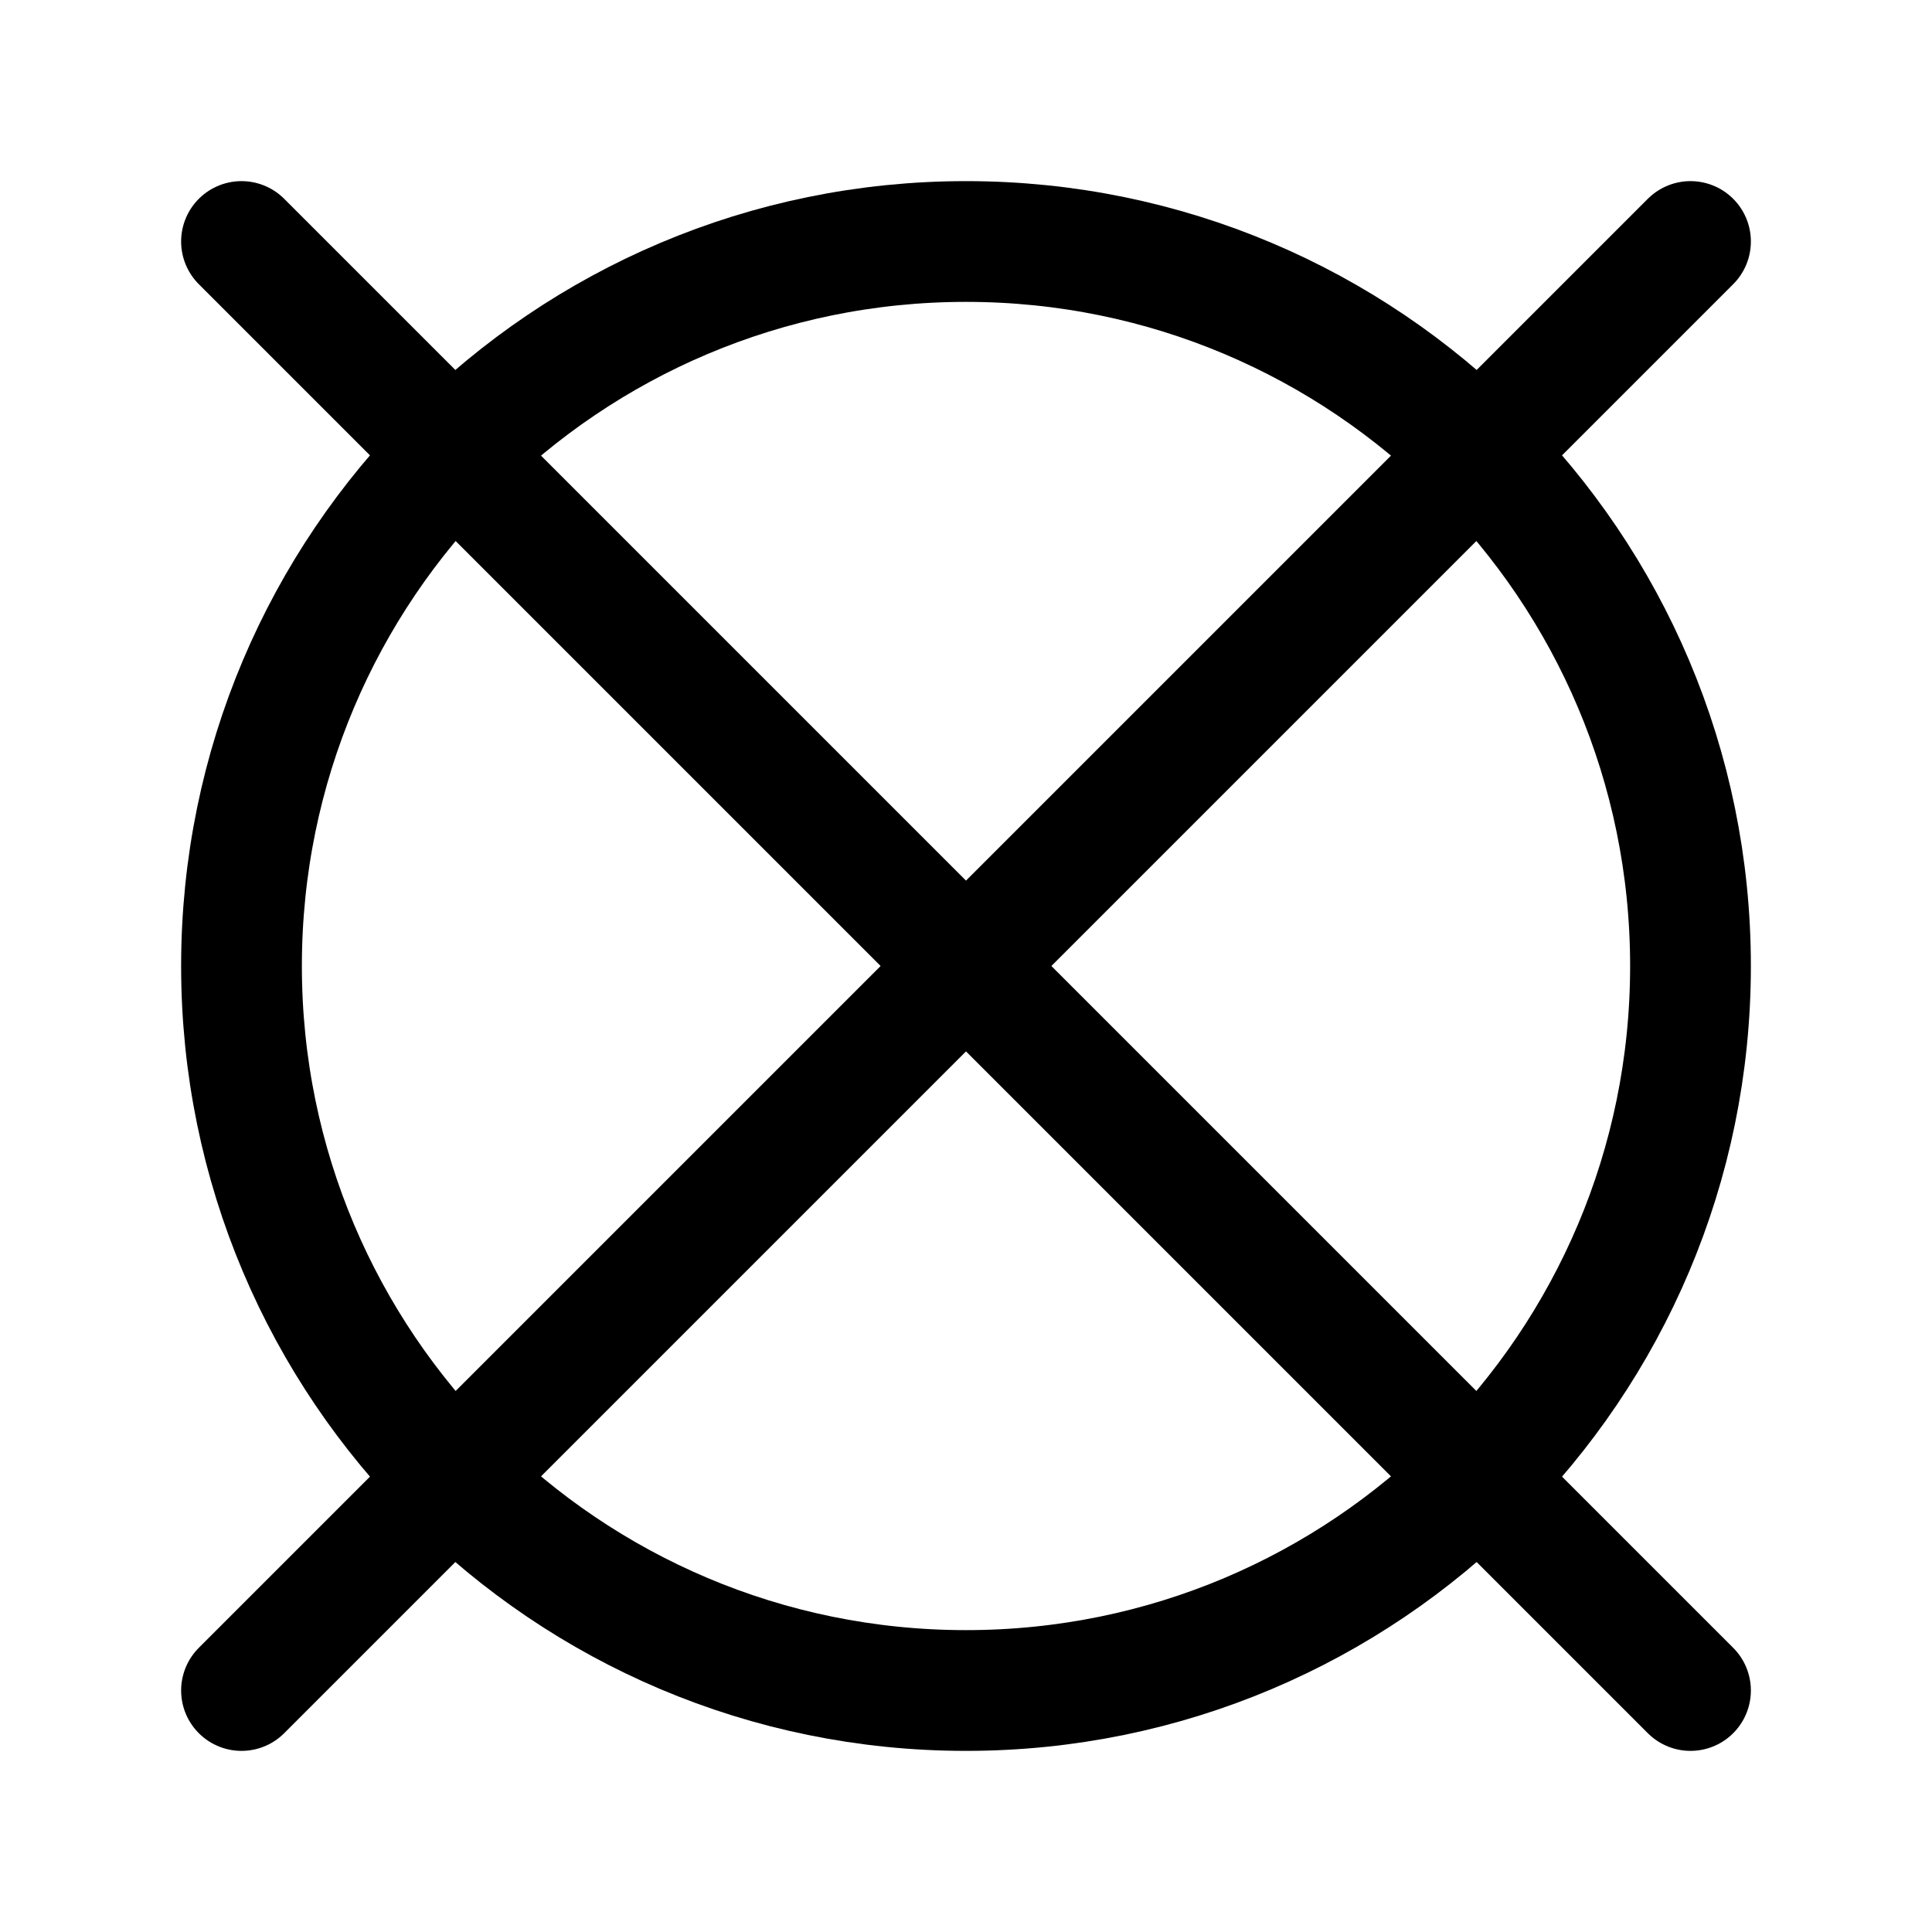
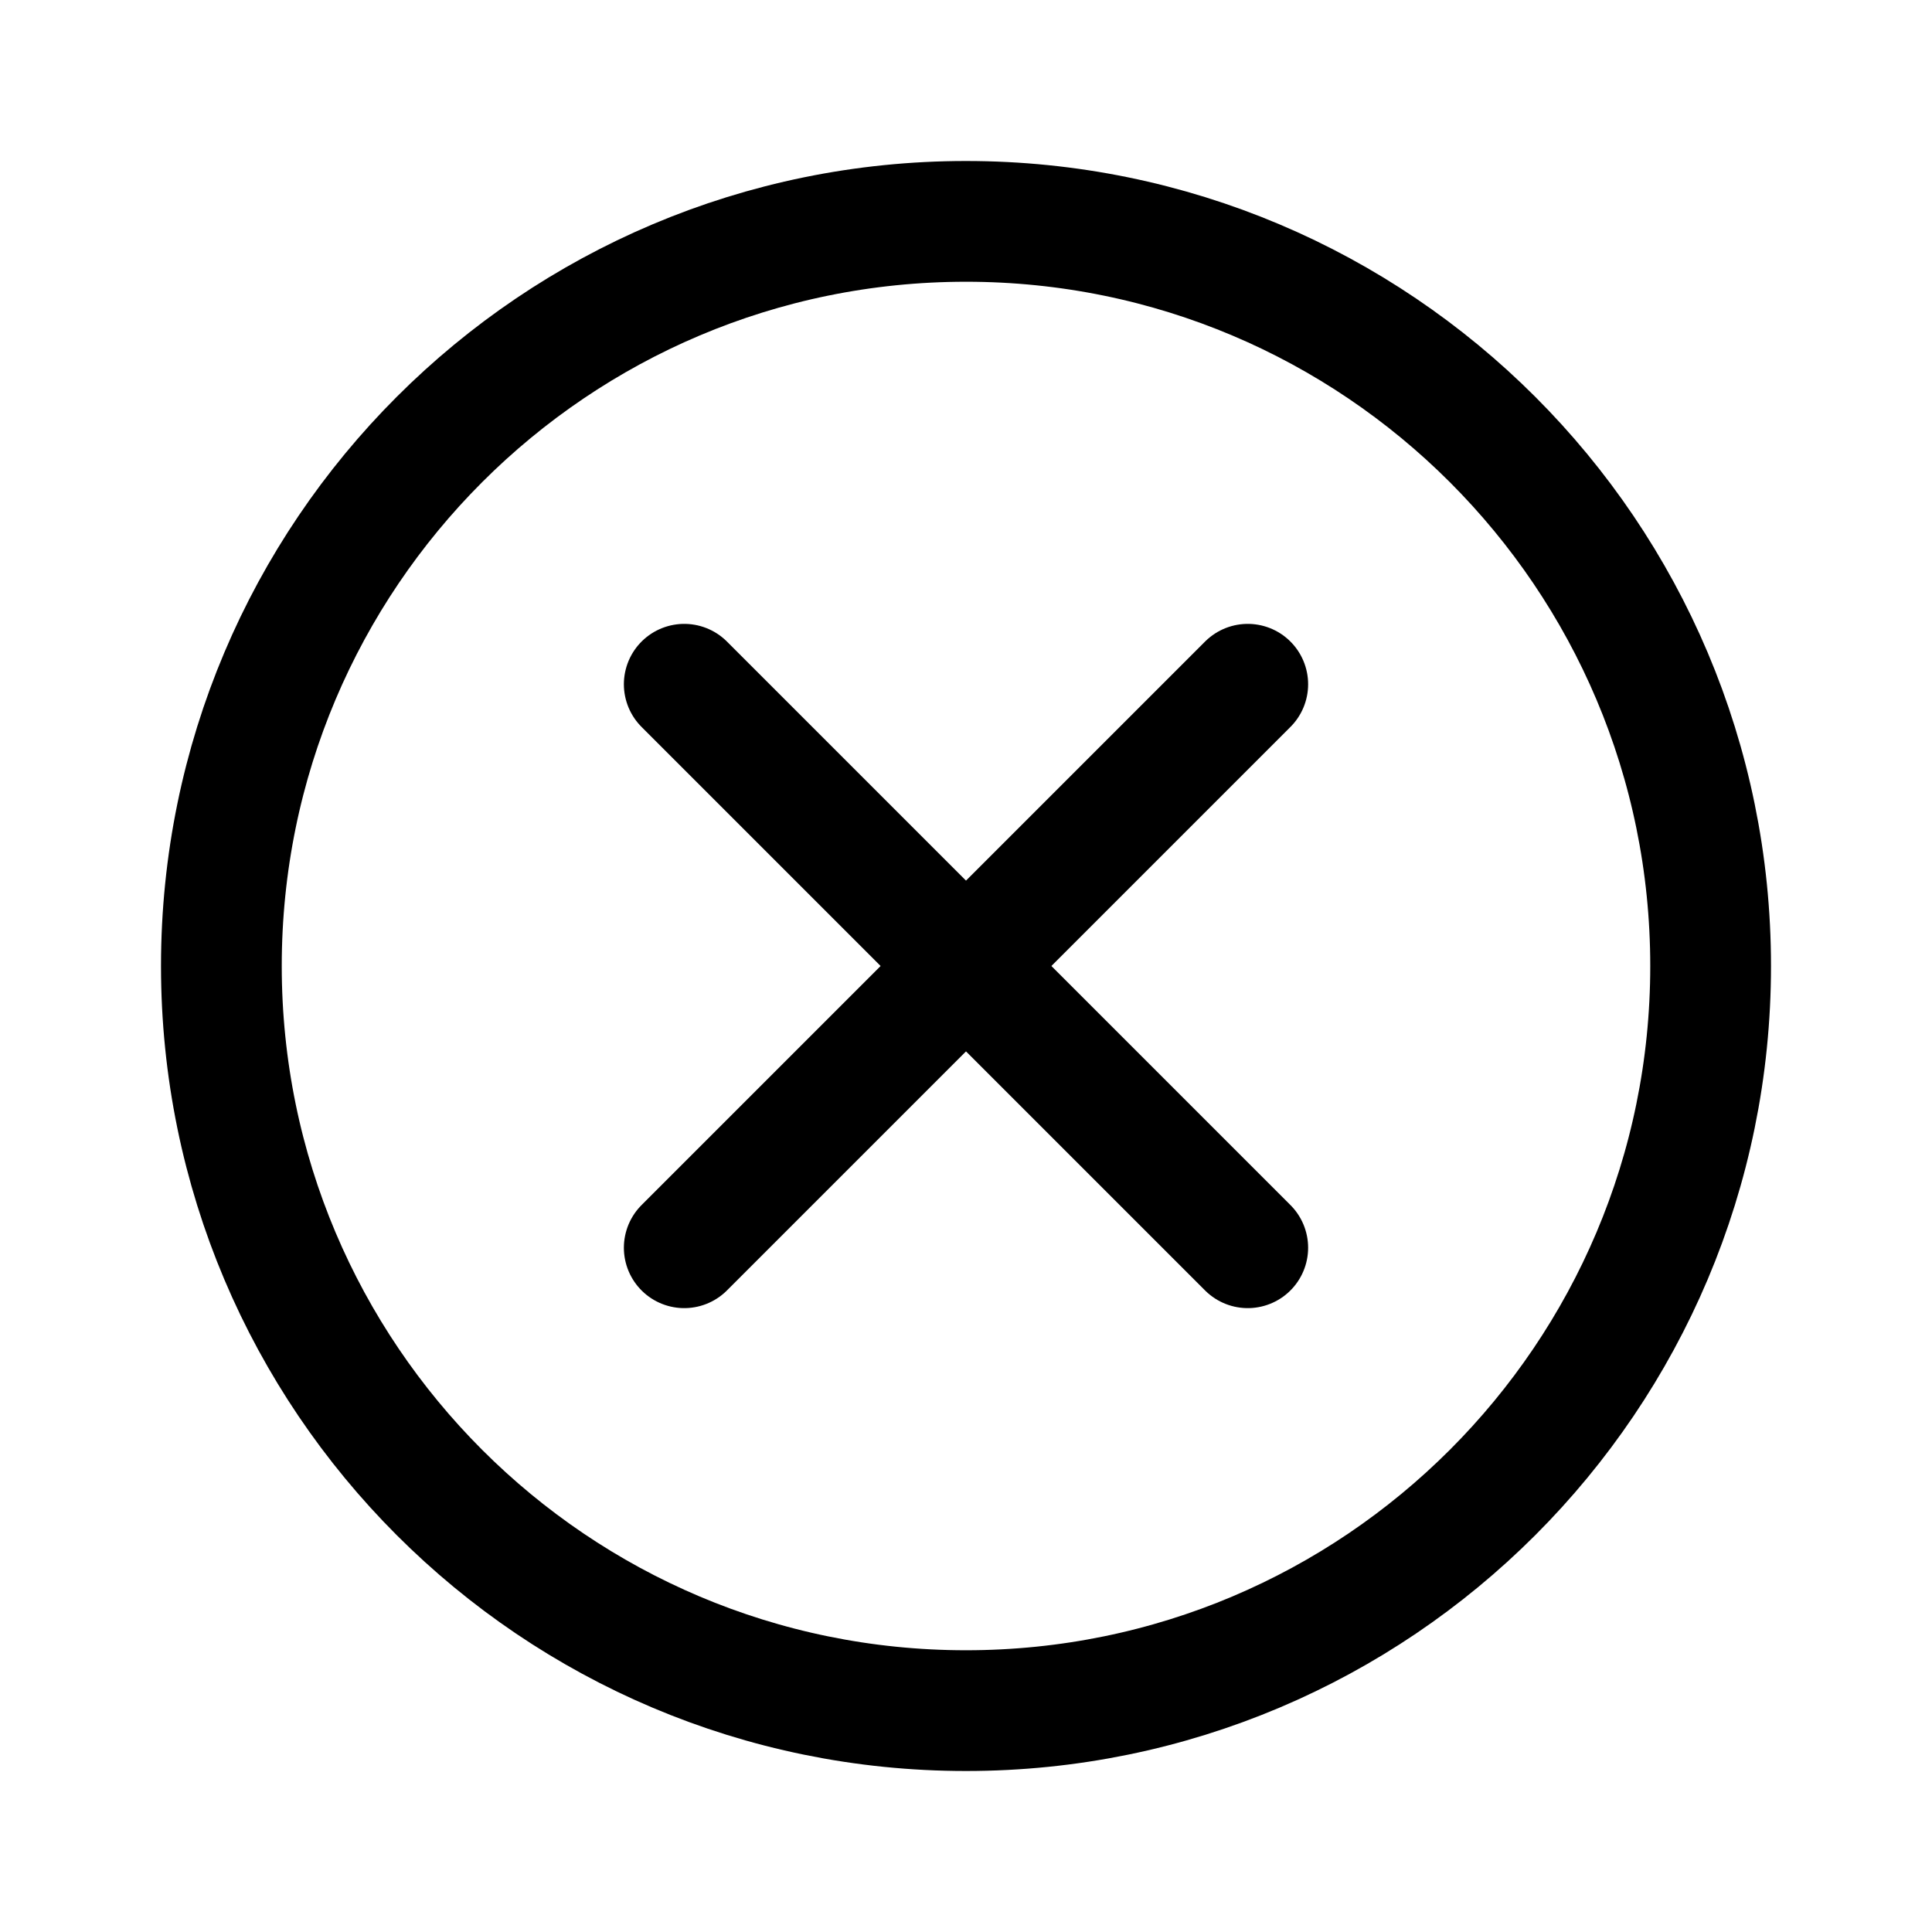
<svg xmlns="http://www.w3.org/2000/svg" width="24" height="24" viewBox="0 0 24 24" fill="none" stroke="currentColor" stroke-width="1.5" stroke-linecap="round" stroke-linejoin="round">
-   <circle cx="12" cy="12" r="9" />
-   <line x1="3" y1="3" x2="21" y2="21" />
-   <line x1="3" y1="21" x2="21" y2="3" />
+   <circle cx="12" cy="12" r="9.25" />
+   <line x1="8.5" y1="8.5" x2="15.5" y2="15.5" />
+   <line x1="8.5" y1="15.5" x2="15.5" y2="8.5" />
</svg>
